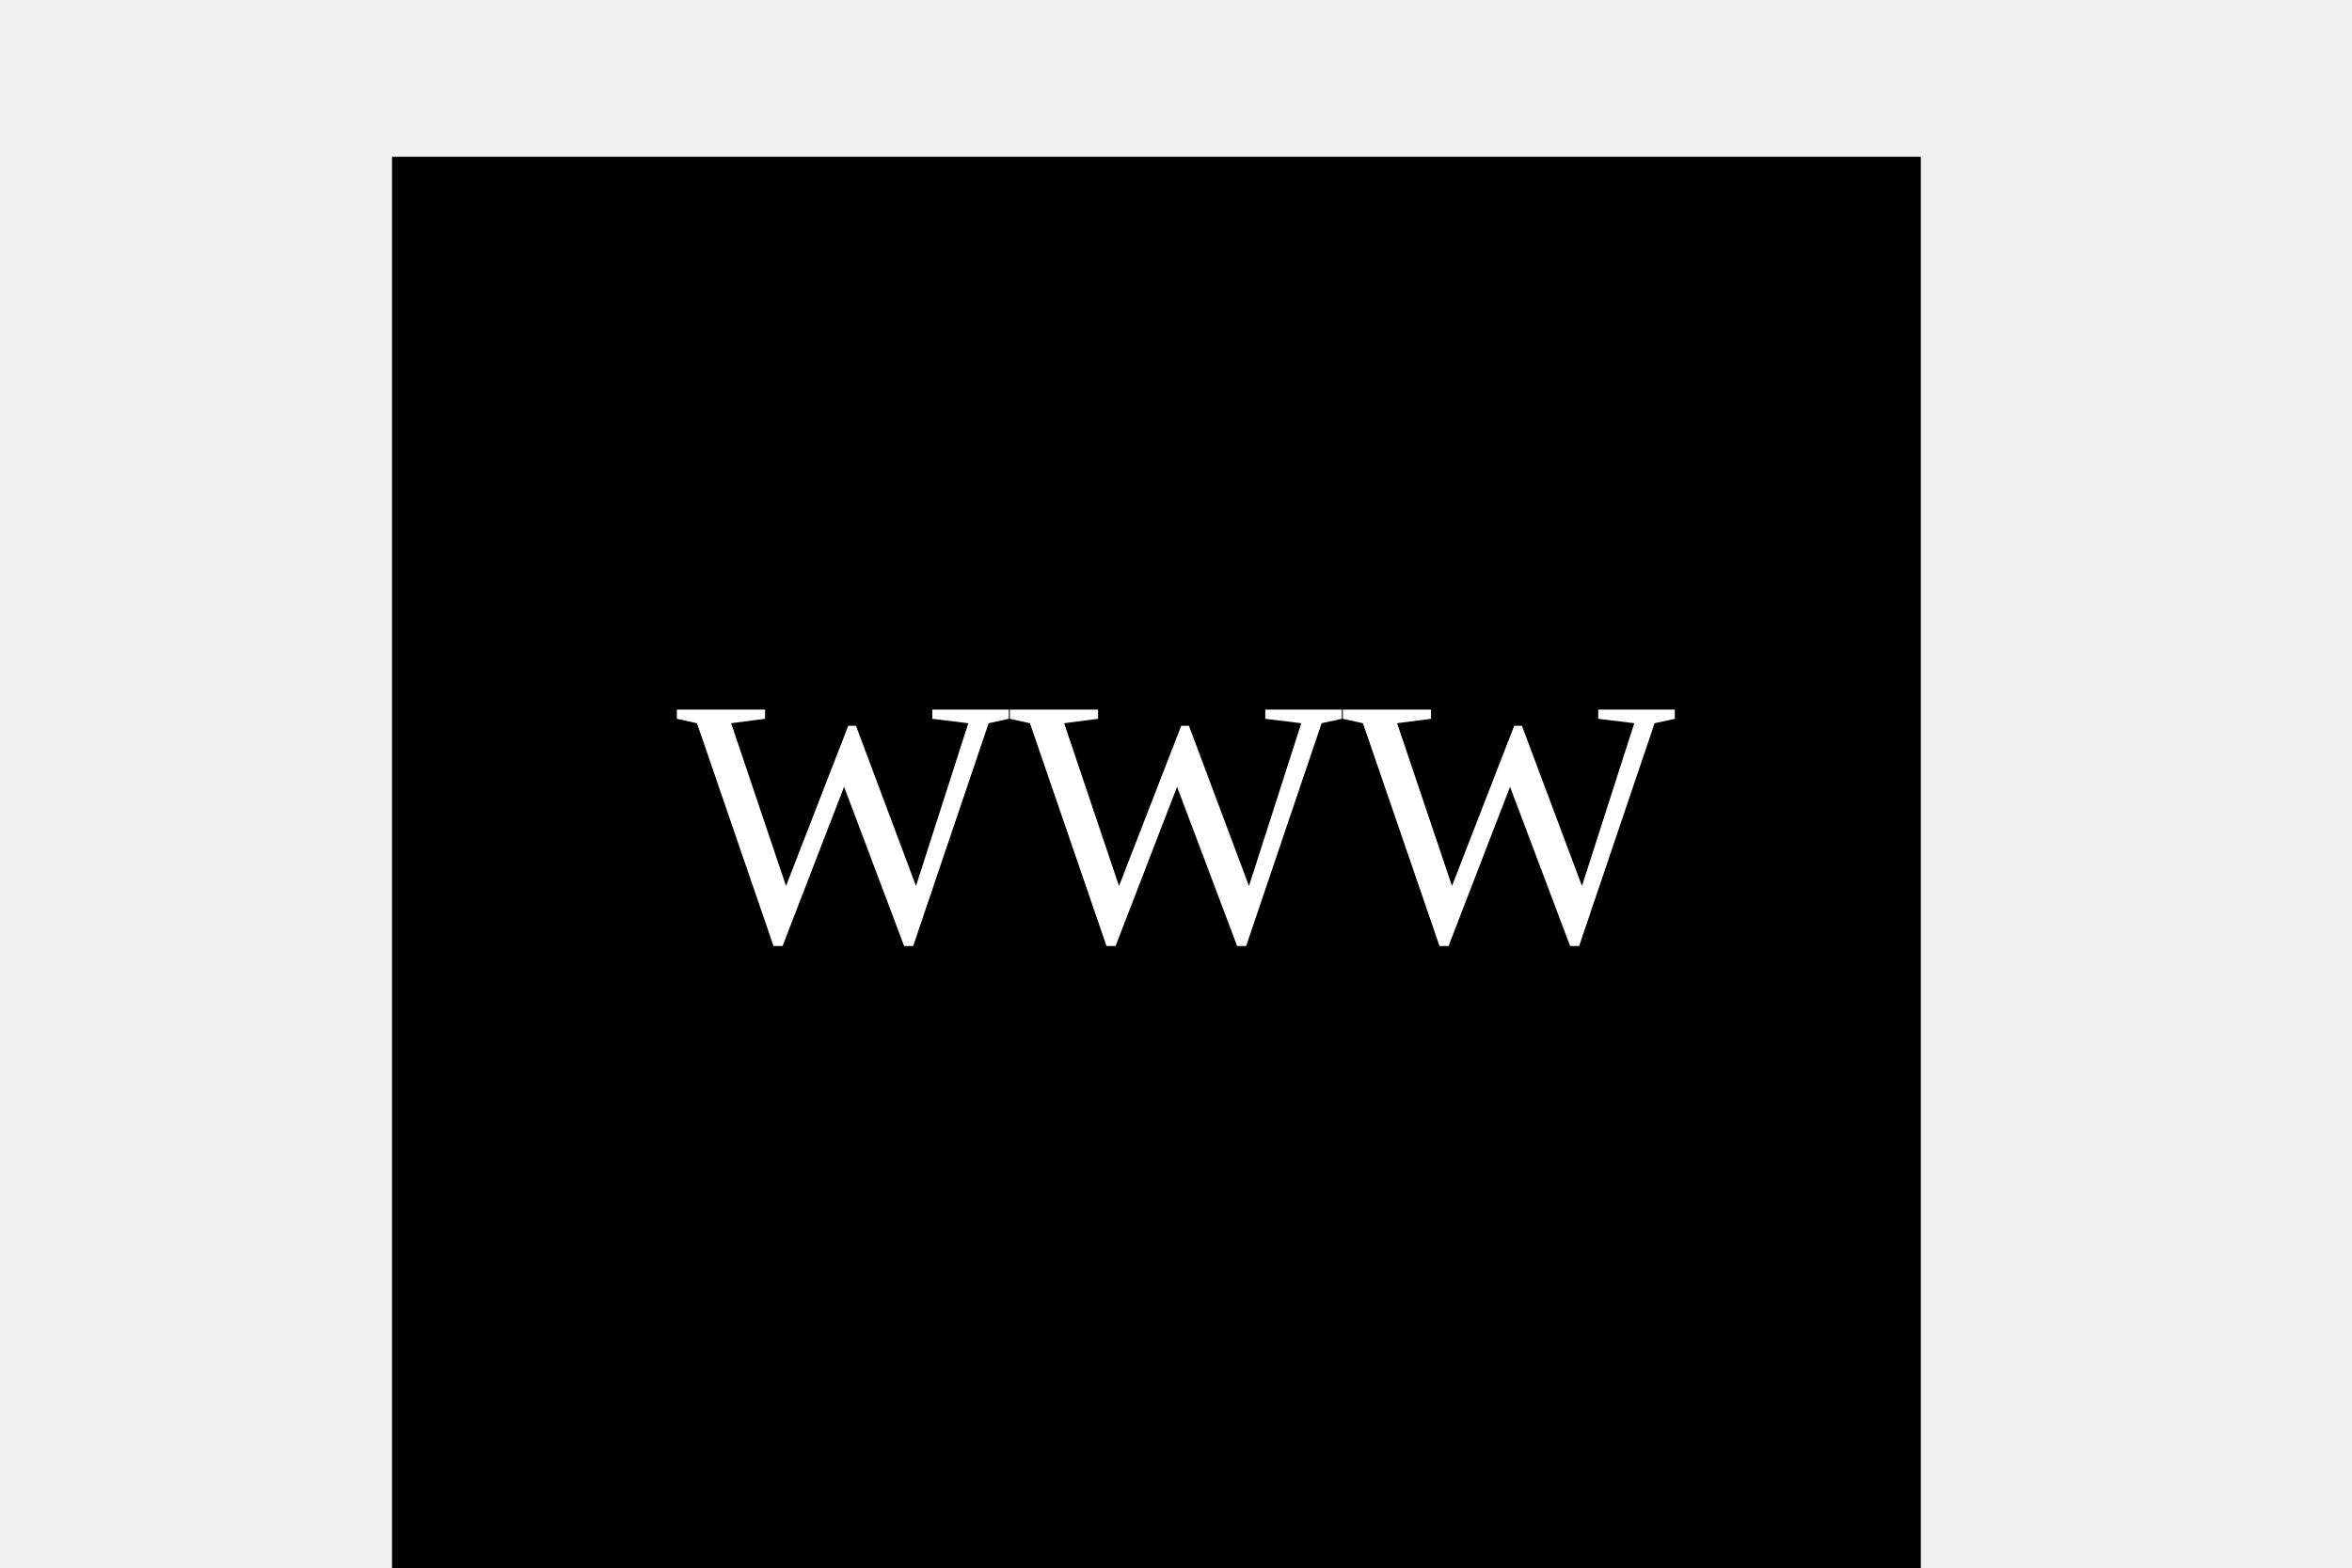
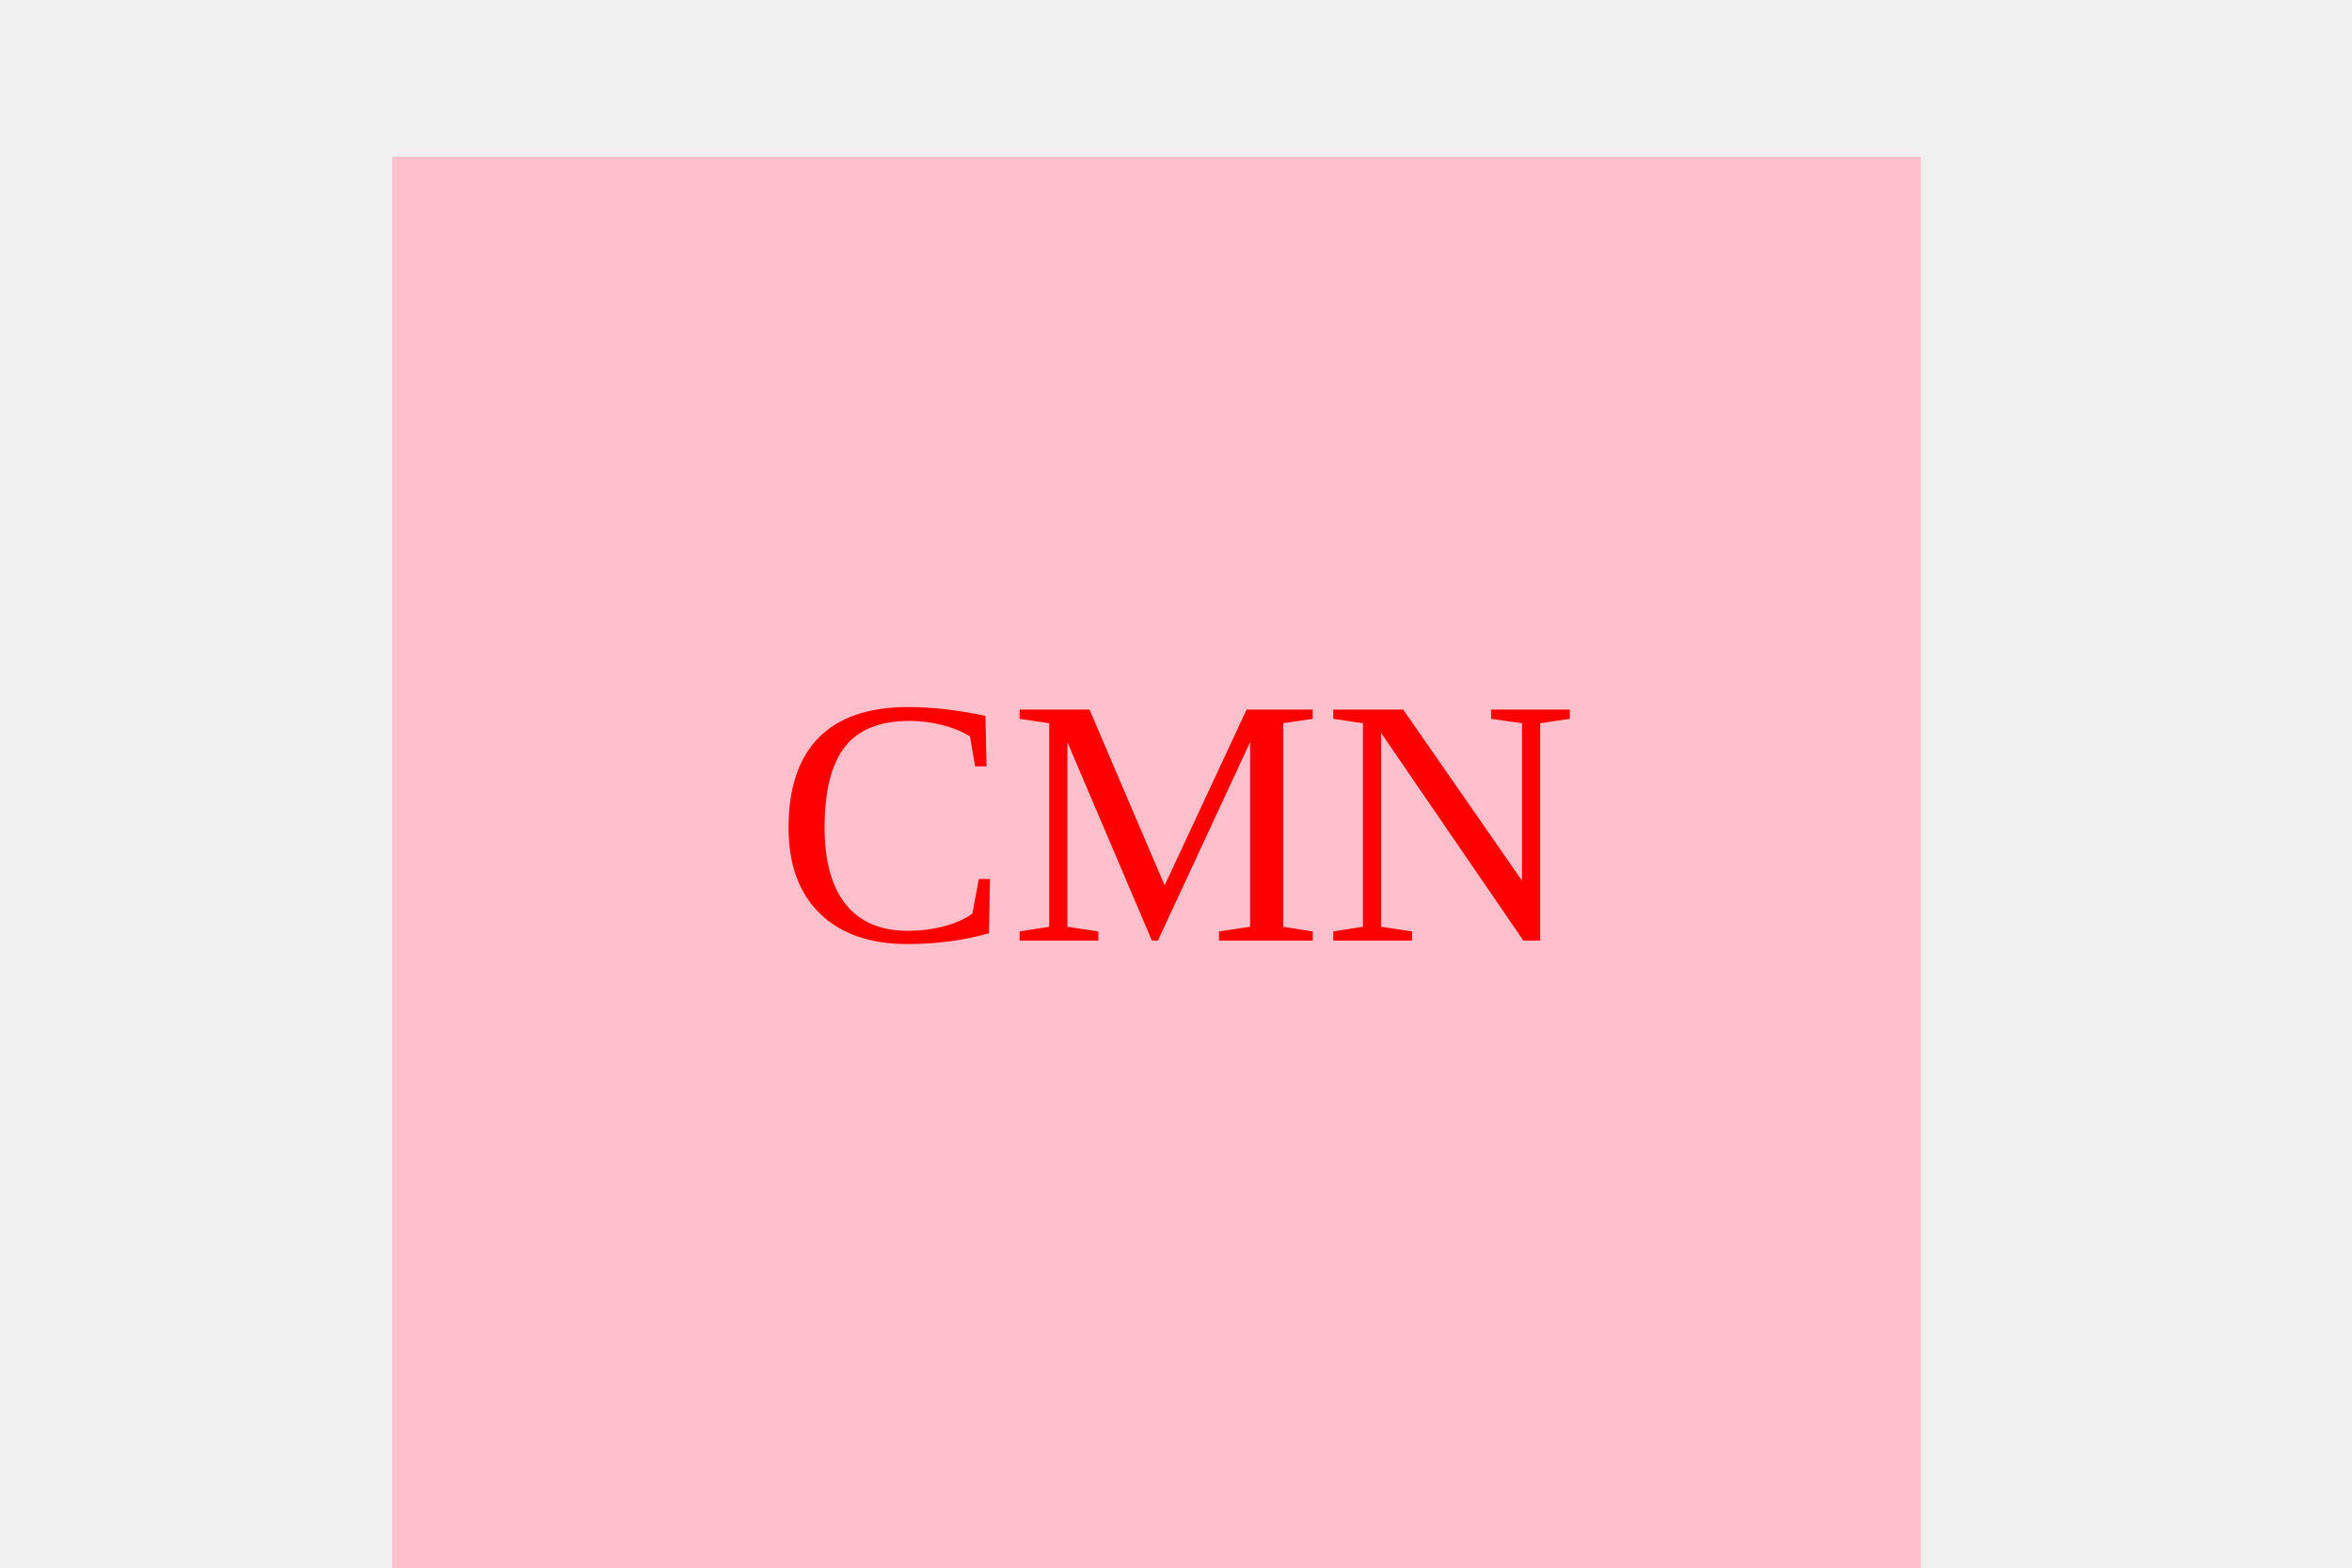
<svg xmlns="http://www.w3.org/2000/svg" version="1.1" width="300" height="200">
-   <rect x="50" y="20" width="65%" height="100%" fill="${data.shapeColor}" />
-   <text x="150" y="120" font-size="45" text-anchor="middle" fill="white">
-         WWW
+   <rect x="50" y="20" width="65%" height="100%" fill="pink" />
+   <text x="150" y="120" font-size="45" text-anchor="middle" fill="red">
+         CMN
    </text>
</svg>
